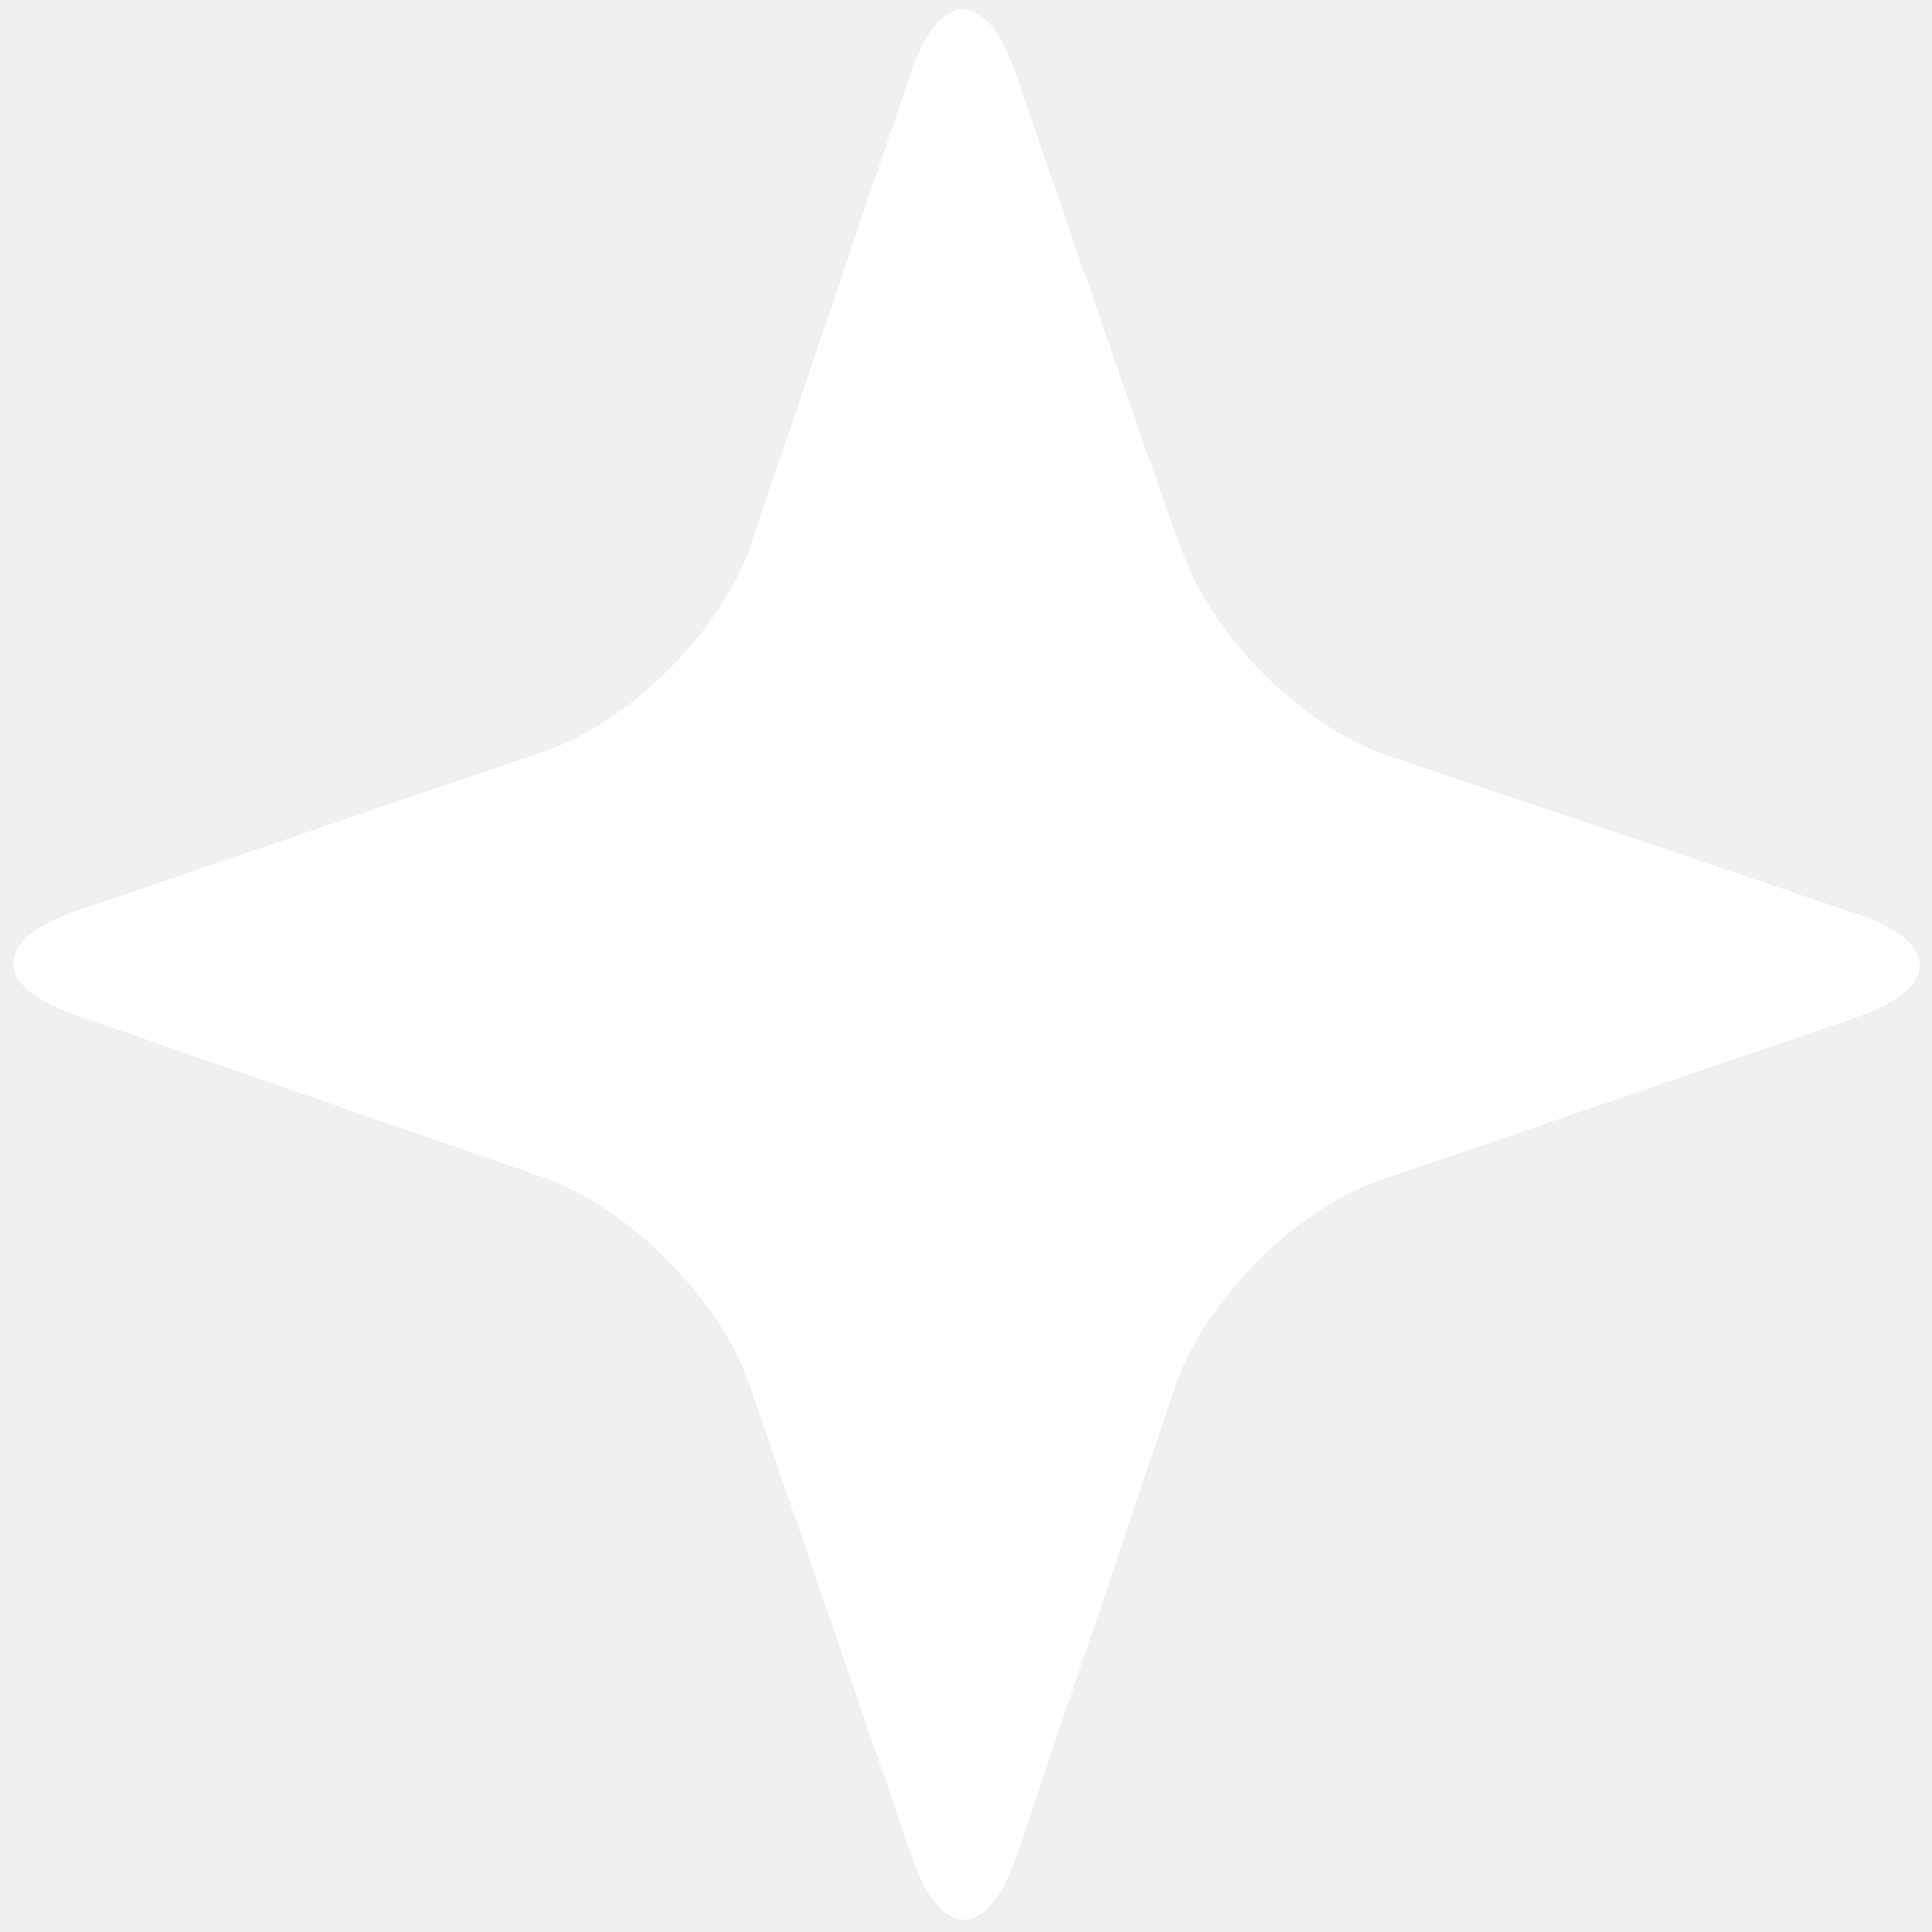
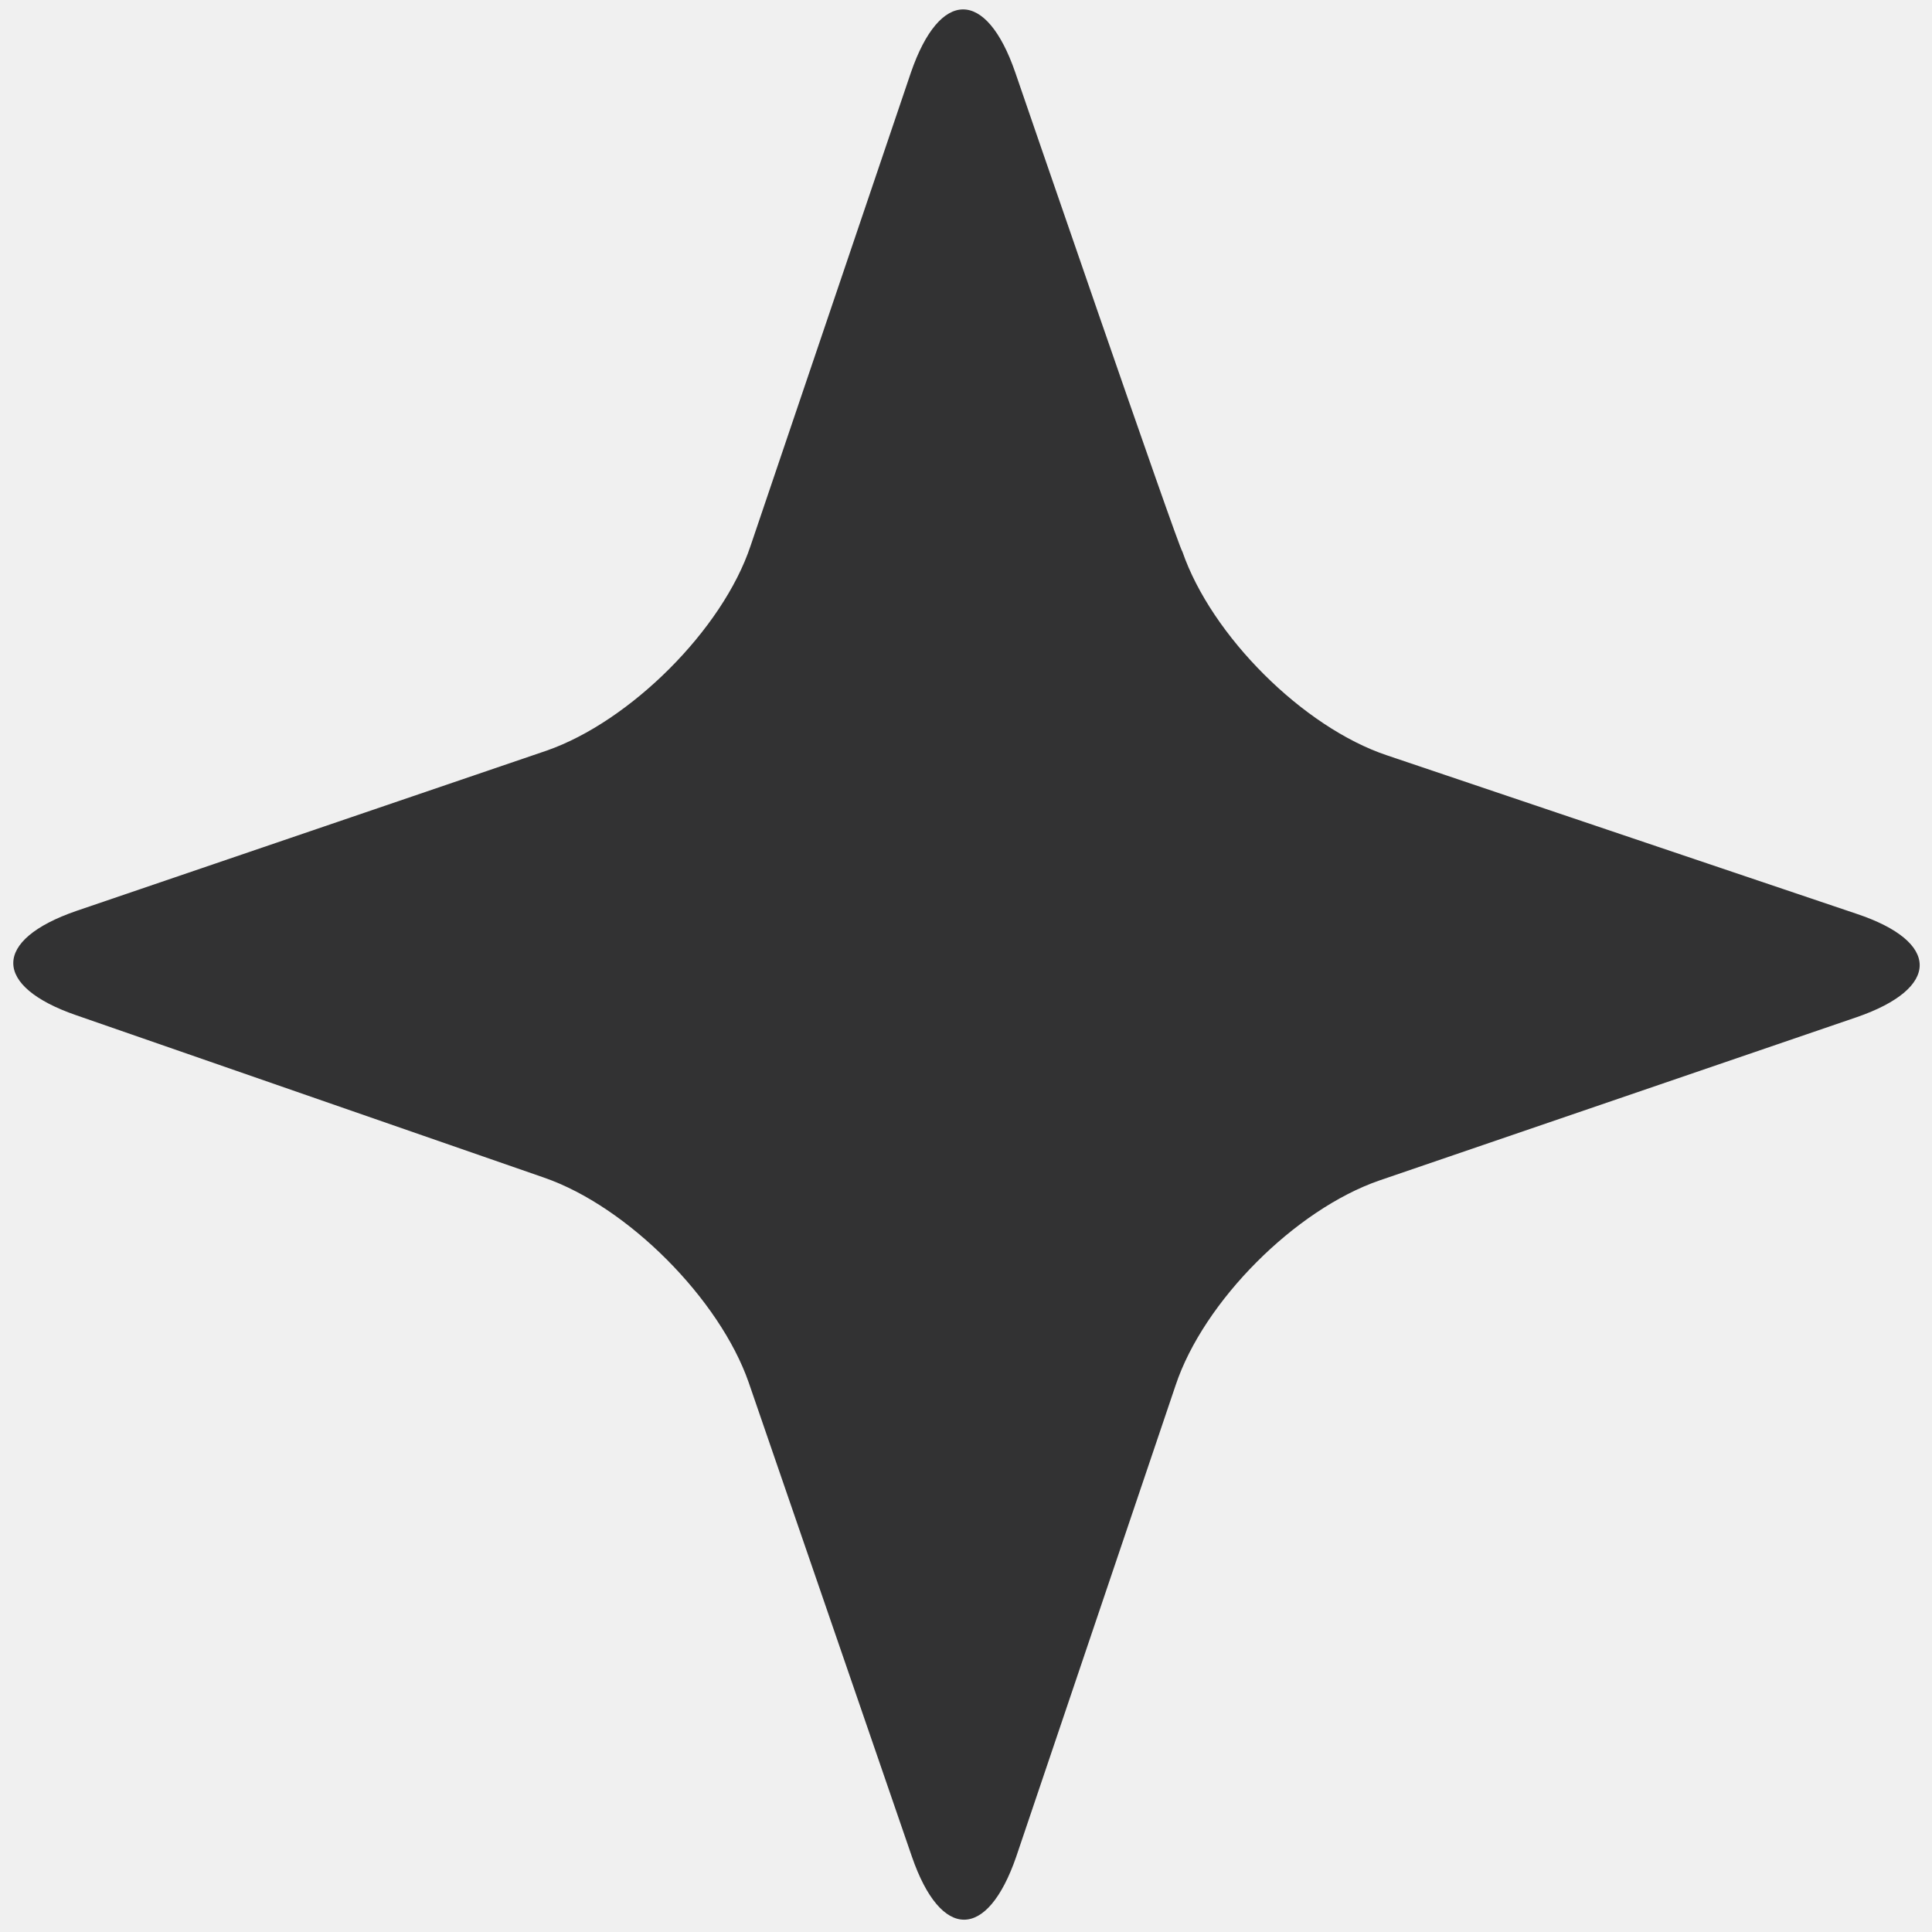
<svg xmlns="http://www.w3.org/2000/svg" t="1764551233281" class="icon" viewBox="0 0 1024 1024" version="1.1" p-id="21412" width="200" height="200">
-   <path d="M538.112 38.4c-15.36-44.544-39.936-44.544-55.296 0l-84.992 250.88c-14.848 44.544-64 93.184-108.032 108.544L40.448 482.816c-44.544 15.36-44.544 39.936 0 55.296l247.808 86.016C332.8 639.488 381.44 688.64 396.8 732.672l86.528 251.392c15.36 44.544 39.936 44.544 55.296 0l84.48-249.856c14.848-44.544 63.488-93.184 108.032-108.544l252.928-86.528c44.544-15.36 44.544-39.936 0-54.784l-248.832-83.968c-44.544-14.848-93.184-63.488-108.544-108.032-1.536-0.512-88.576-253.952-88.576-253.952z" p-id="21413" fill="#ffffff" />
+   <path d="M538.112 38.4c-15.36-44.544-39.936-44.544-55.296 0l-84.992 250.88c-14.848 44.544-64 93.184-108.032 108.544L40.448 482.816c-44.544 15.36-44.544 39.936 0 55.296l247.808 86.016C332.8 639.488 381.44 688.64 396.8 732.672l86.528 251.392c15.36 44.544 39.936 44.544 55.296 0l84.48-249.856c14.848-44.544 63.488-93.184 108.032-108.544l252.928-86.528c44.544-15.36 44.544-39.936 0-54.784l-248.832-83.968c-44.544-14.848-93.184-63.488-108.544-108.032-1.536-0.512-88.576-253.952-88.576-253.952z" p-id="21413" fill="#323233" />
</svg>
